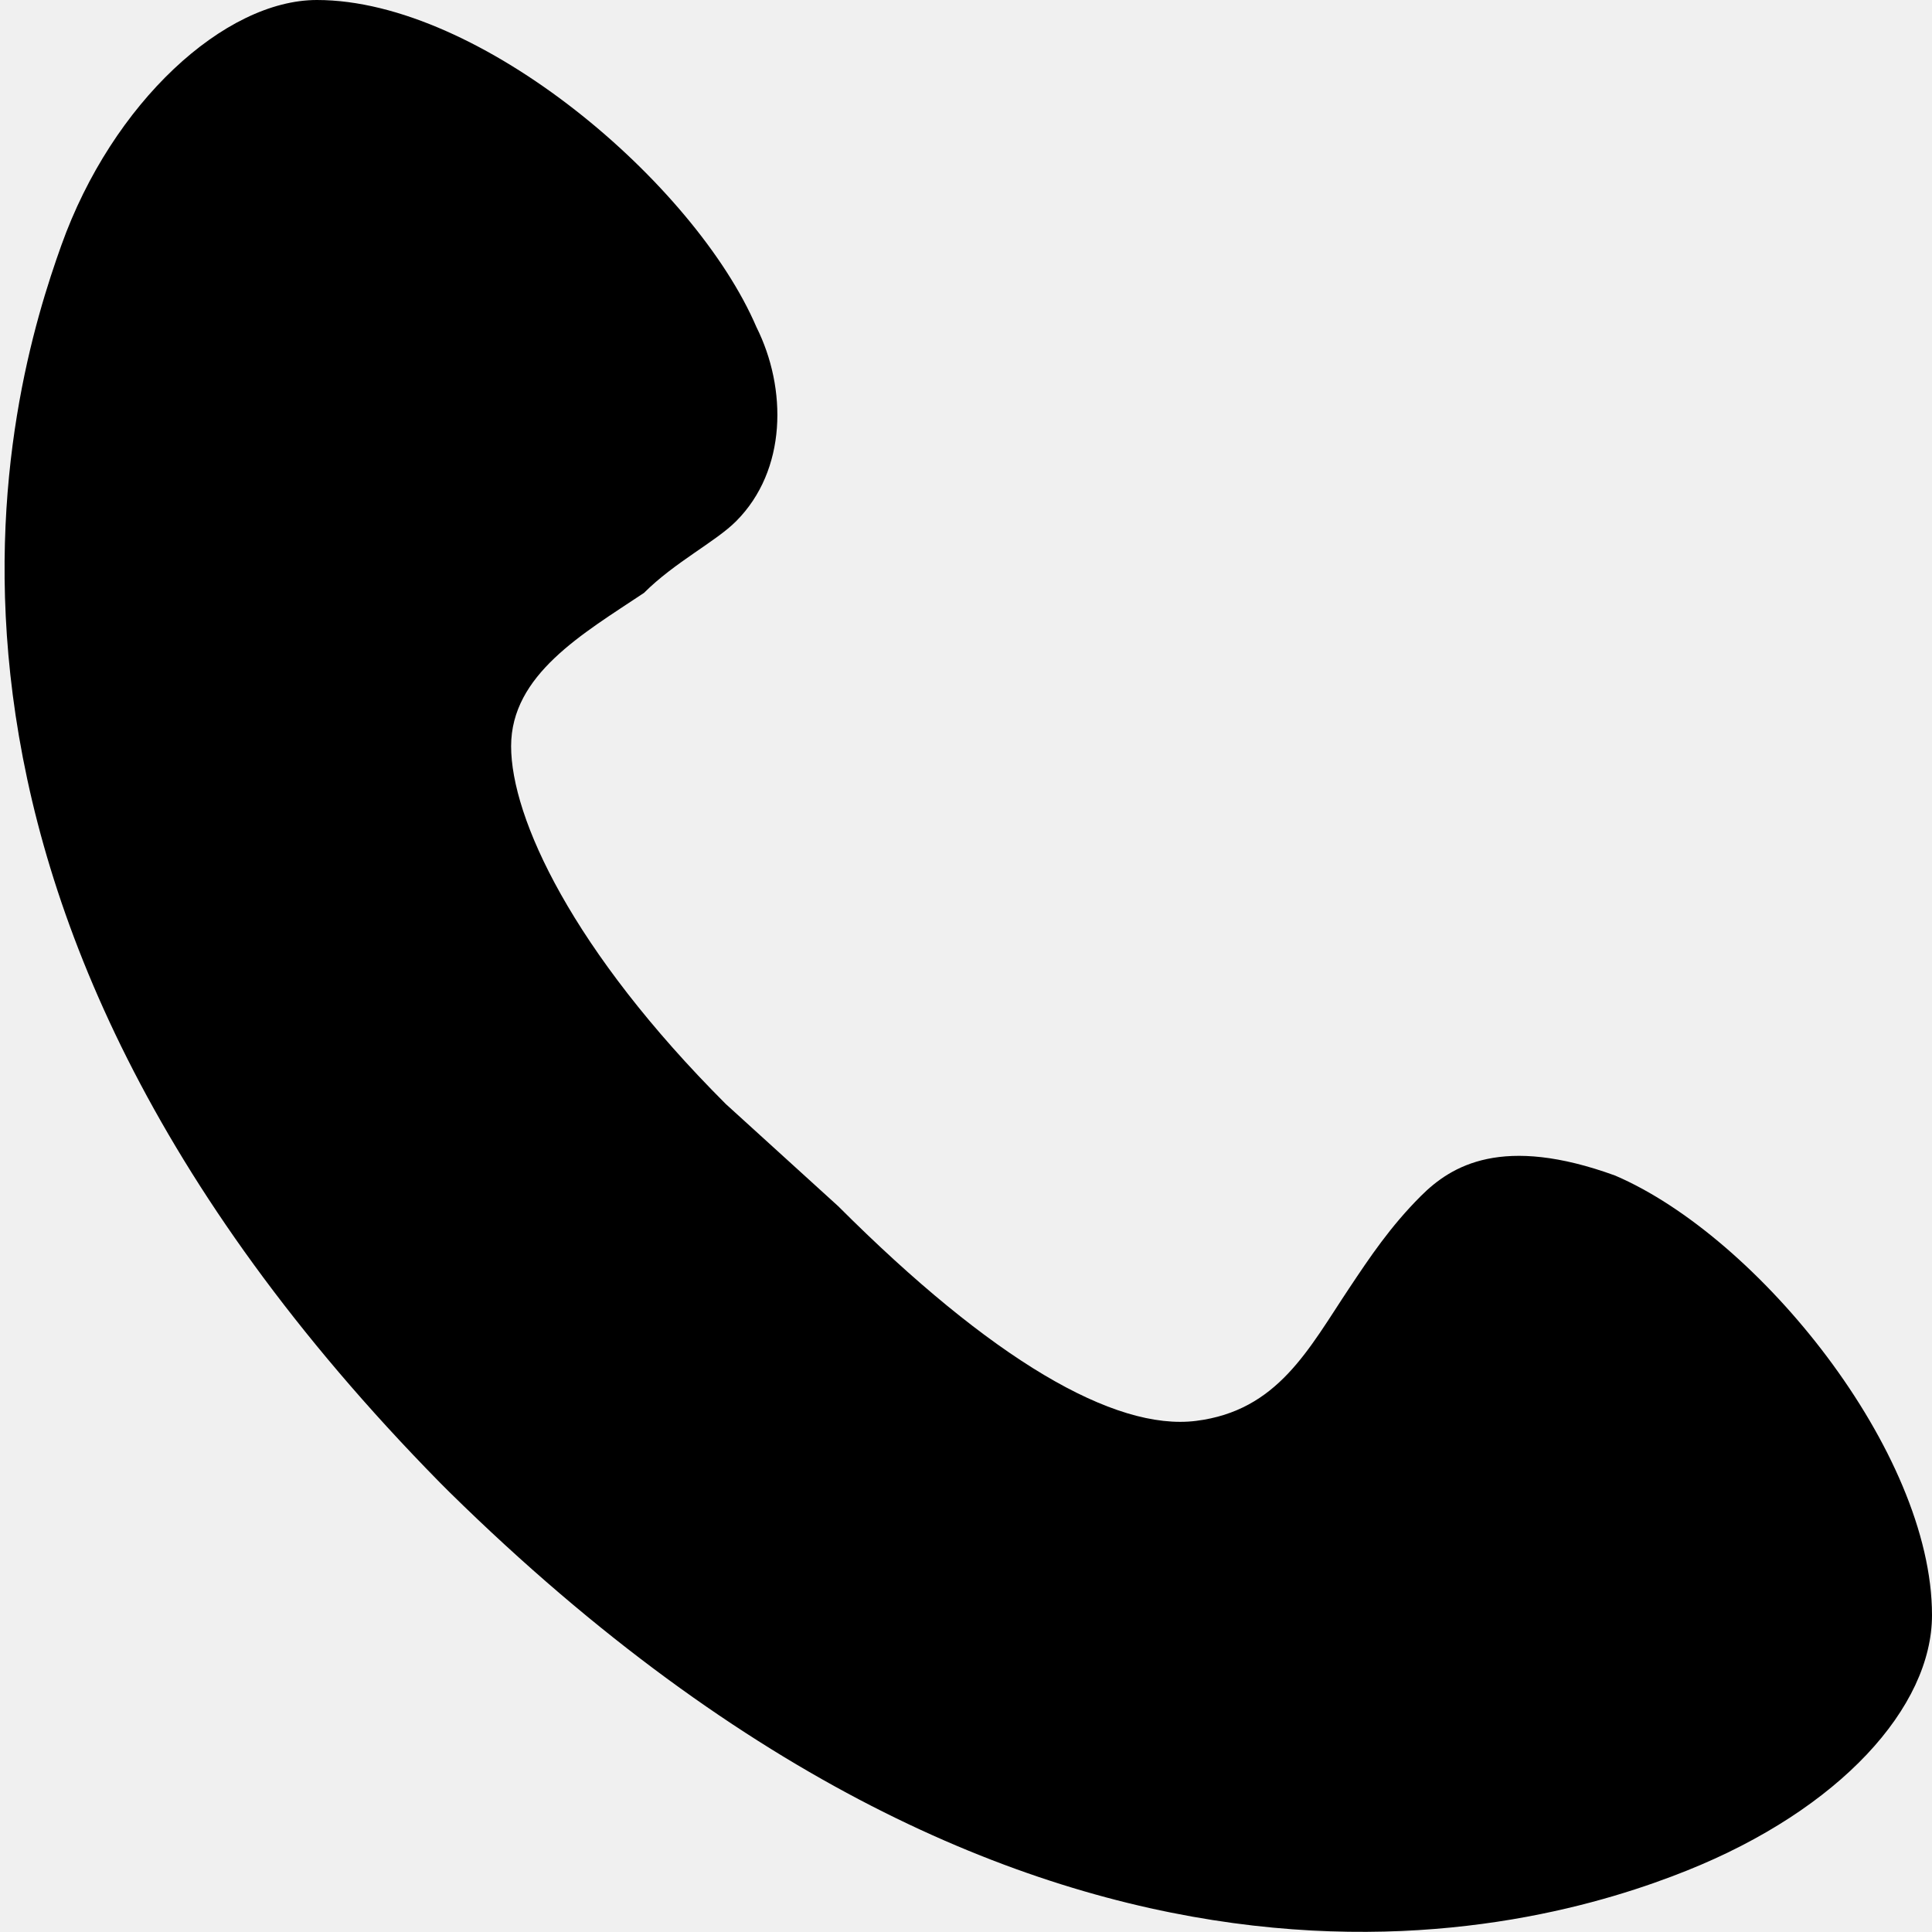
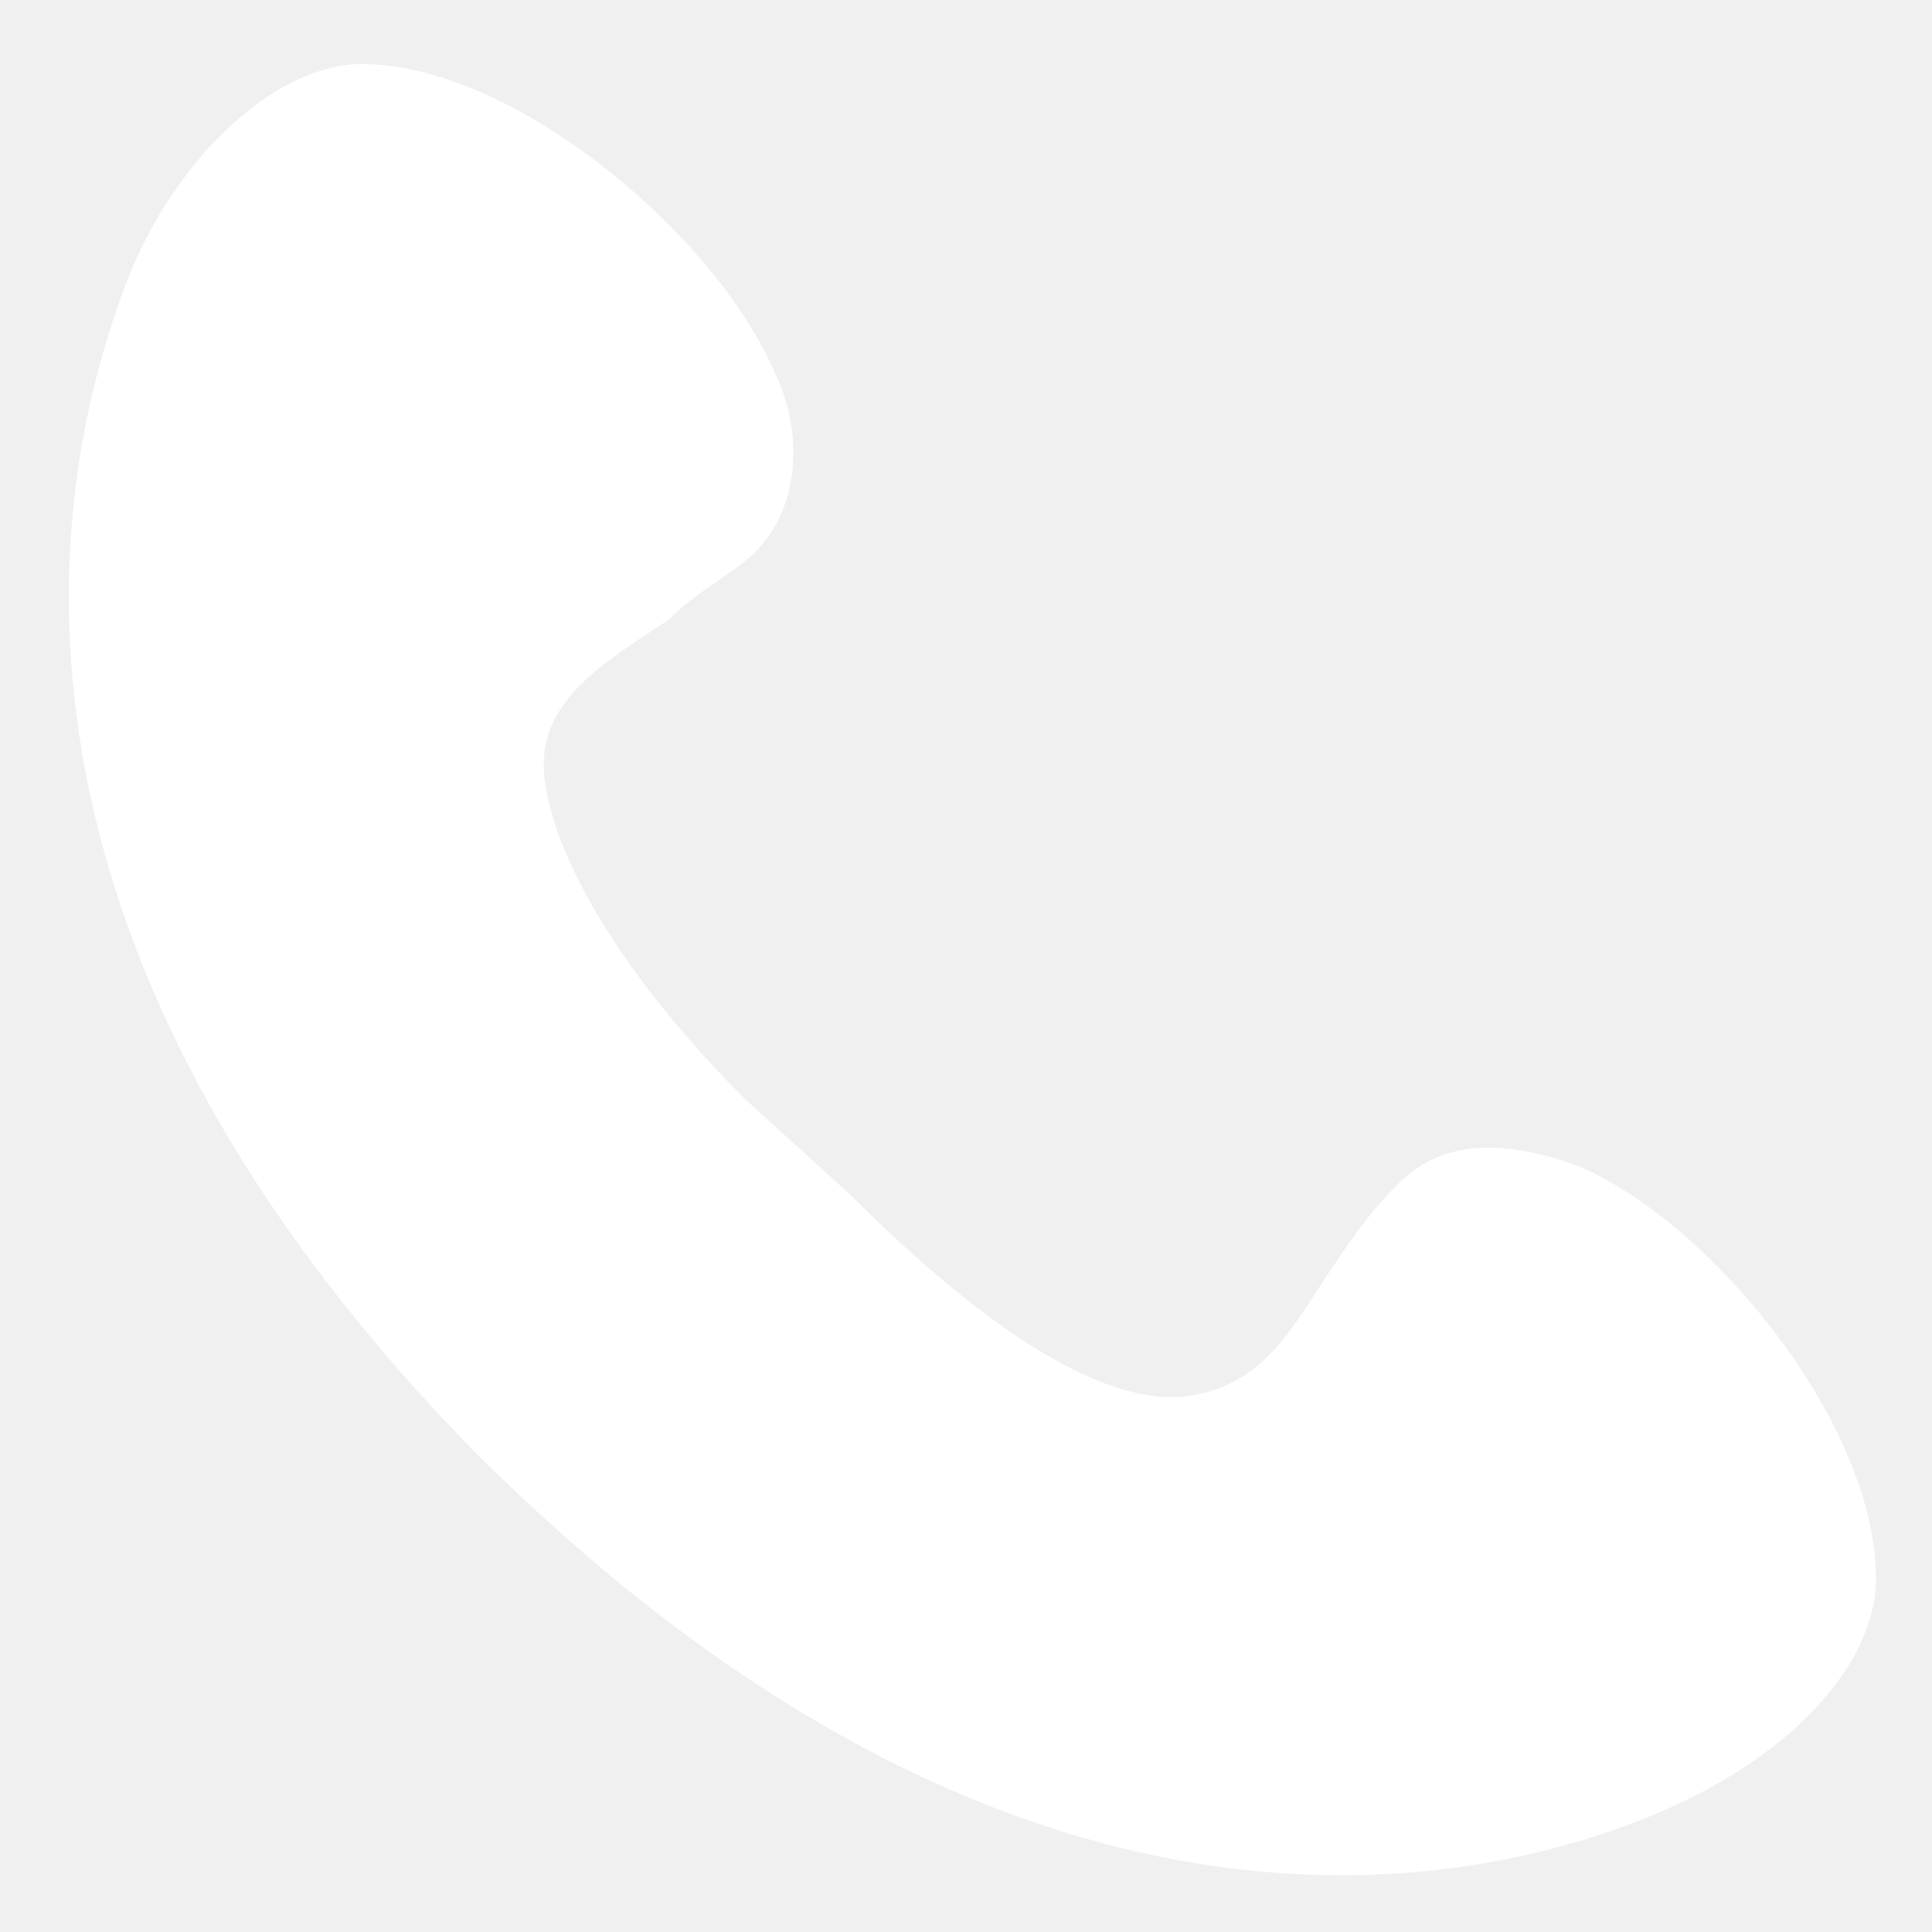
- <svg xmlns="http://www.w3.org/2000/svg" enable-background="new 0 0 18.9 18.9" viewBox="0 0 18.9 18.9">
-   <path d="m18.9 15.8c0 .9-.9 1.9-2.4 2.5s-6.3 2-12.1-3.7l-.1-.1c-5.7-5.8-4.2-10.7-3.7-12.1s1.6-2.4 2.5-2.4c1.6 0 3.7 1.8 4.3 3.2.3.6.3 1.4-.2 1.9-.2.2-.6.4-.9.7-.6.4-1.3.8-1.3 1.5s.6 2 2.1 3.5l1.1 1c1.5 1.5 2.7 2.2 3.5 2.1s1.1-.7 1.5-1.3c.2-.3.4-.6.7-.9s.8-.6 1.9-.2c1.4.6 3.1 2.7 3.1 4.3z" />
+ <svg xmlns="http://www.w3.org/2000/svg" width="16" height="16" viewBox="0 0 16 16" fill="none">
+   <path d="M15.536 13.071C15.536 13.785 14.821 14.579 13.631 15.055C12.44 15.531 8.63 16.642 4.027 12.118L3.947 12.039C-0.577 7.435 0.614 3.546 1.011 2.435C1.408 1.324 2.281 0.53 2.995 0.53C4.265 0.53 5.932 1.959 6.408 3.07C6.646 3.546 6.646 4.181 6.249 4.578C6.09 4.737 5.773 4.895 5.535 5.134C5.059 5.451 4.503 5.768 4.503 6.324C4.503 6.88 4.979 7.912 6.17 9.102L7.043 9.896C8.233 11.086 9.186 11.642 9.821 11.563C10.456 11.483 10.694 11.007 11.011 10.531C11.17 10.293 11.329 10.055 11.567 9.816C11.805 9.578 12.202 9.34 13.075 9.658C14.186 10.134 15.536 11.801 15.536 13.071Z" fill="white" />
</svg>
